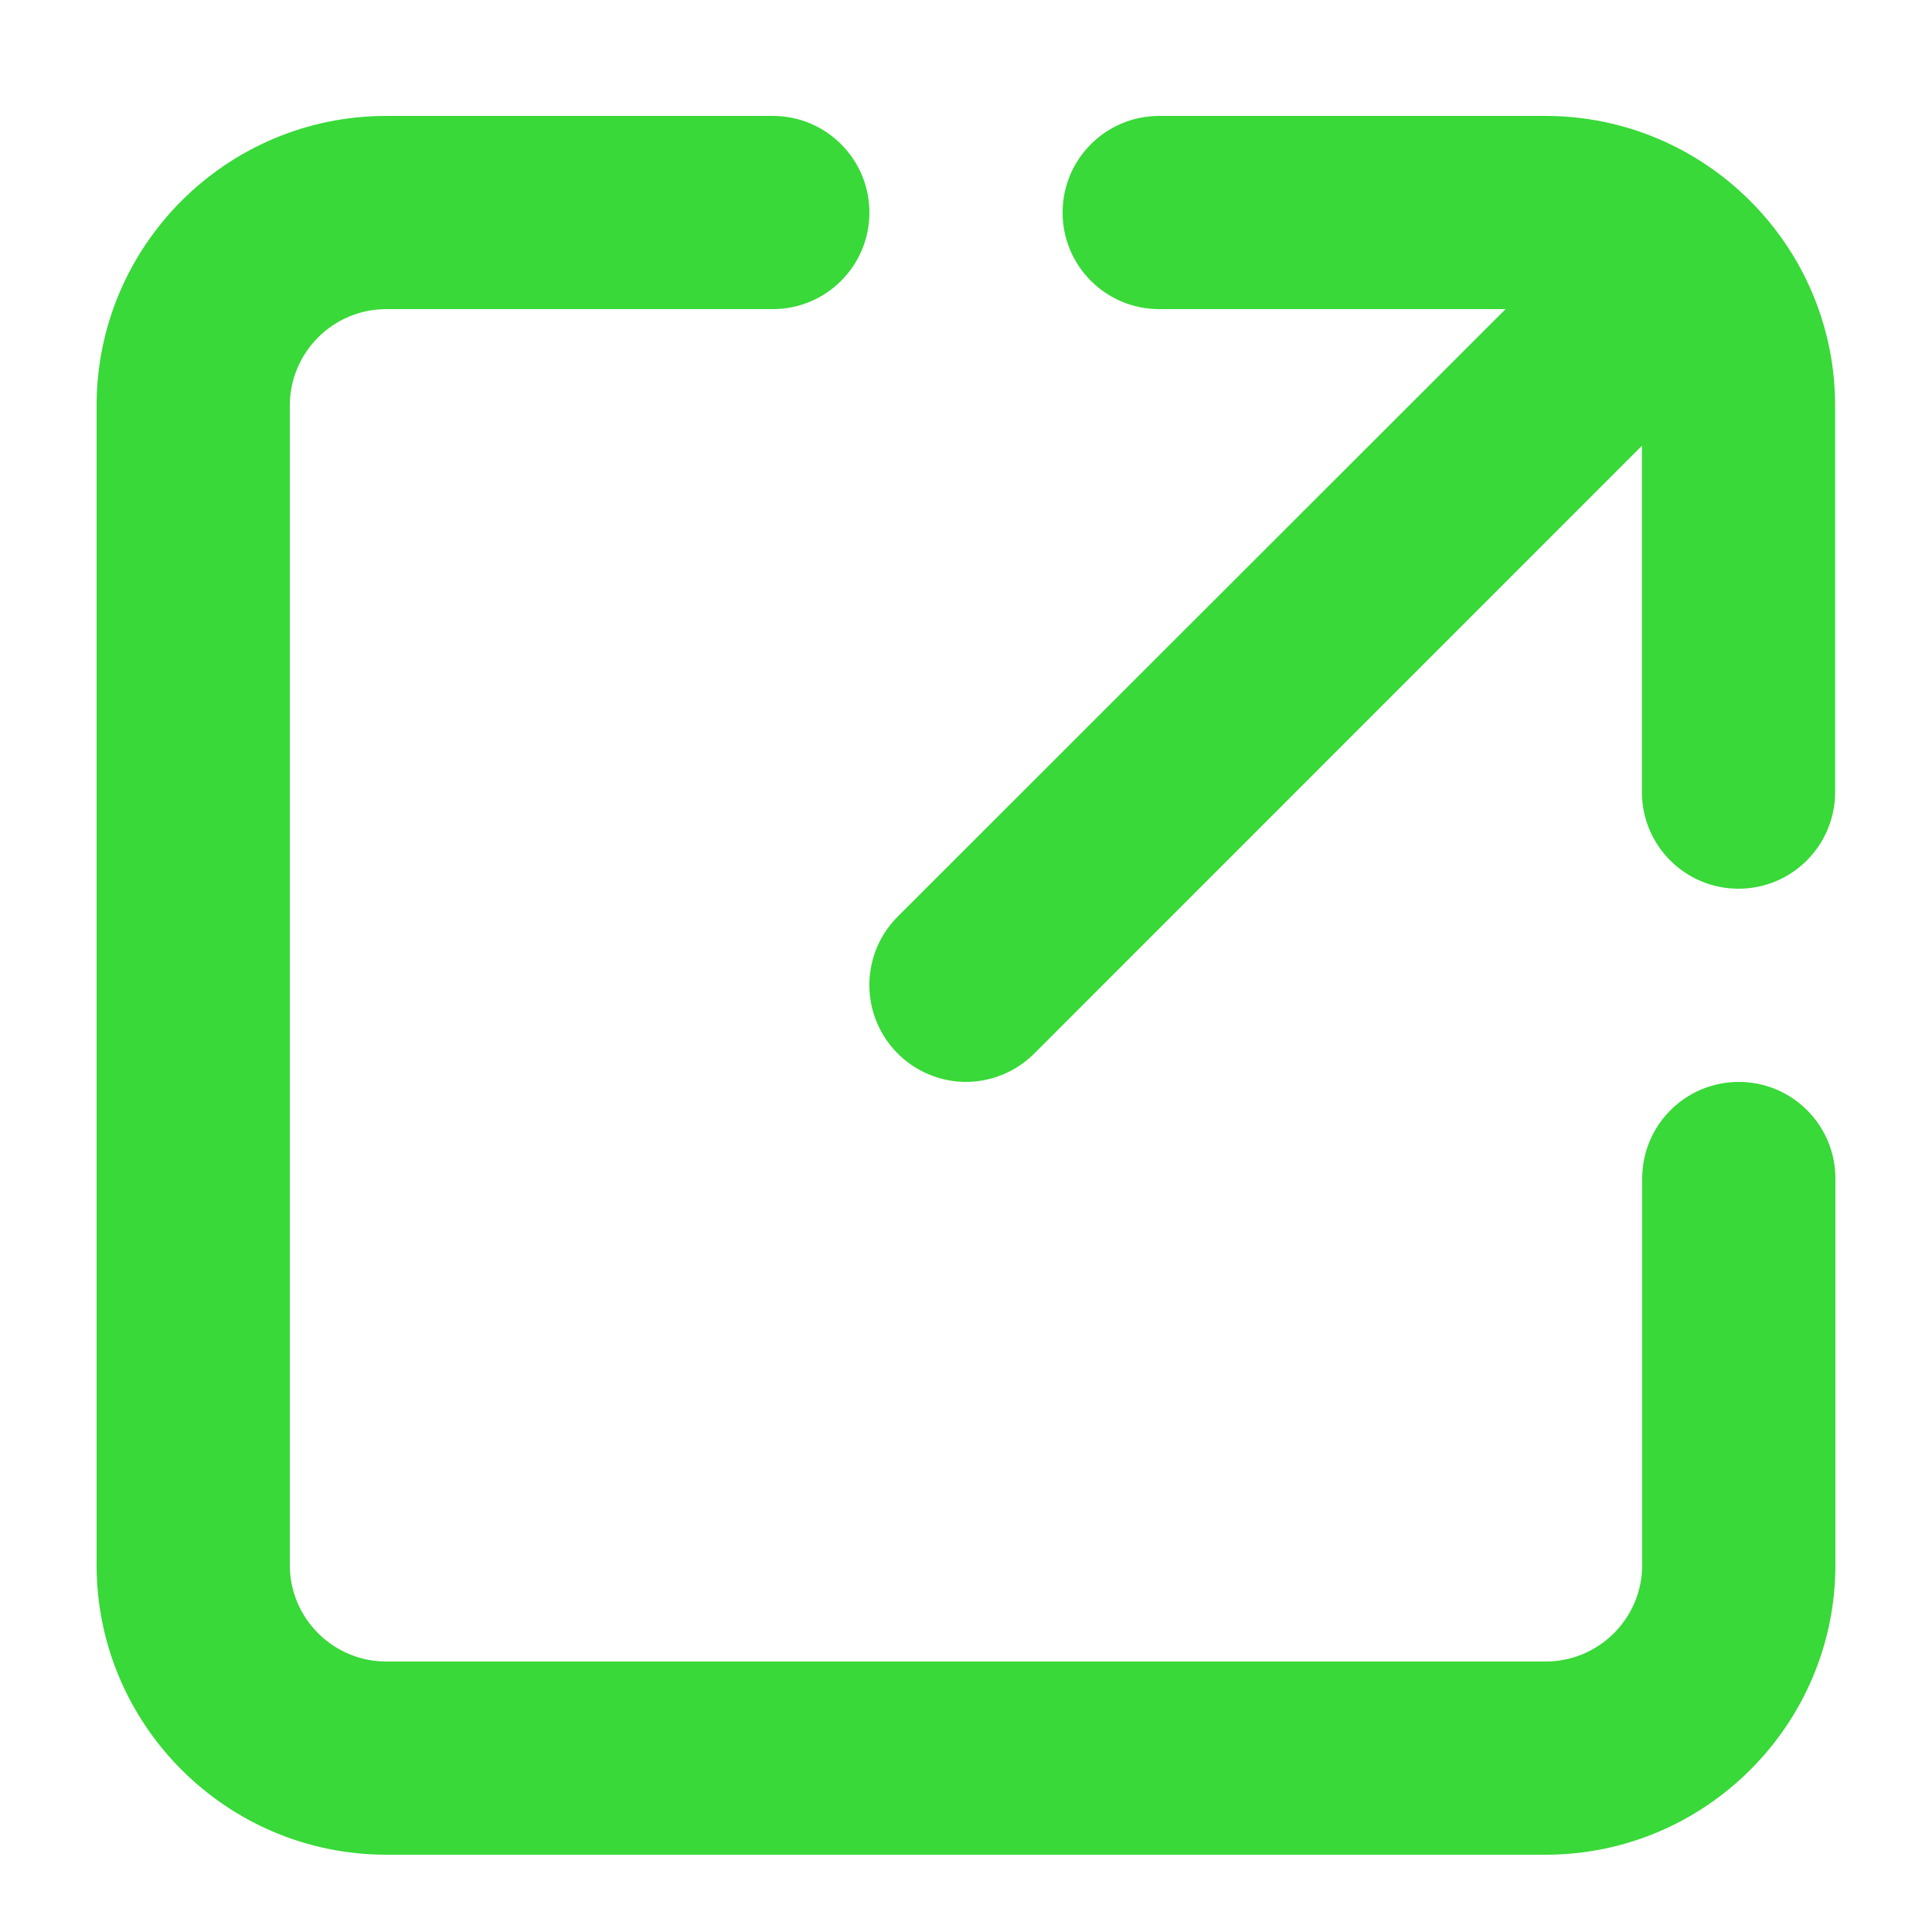
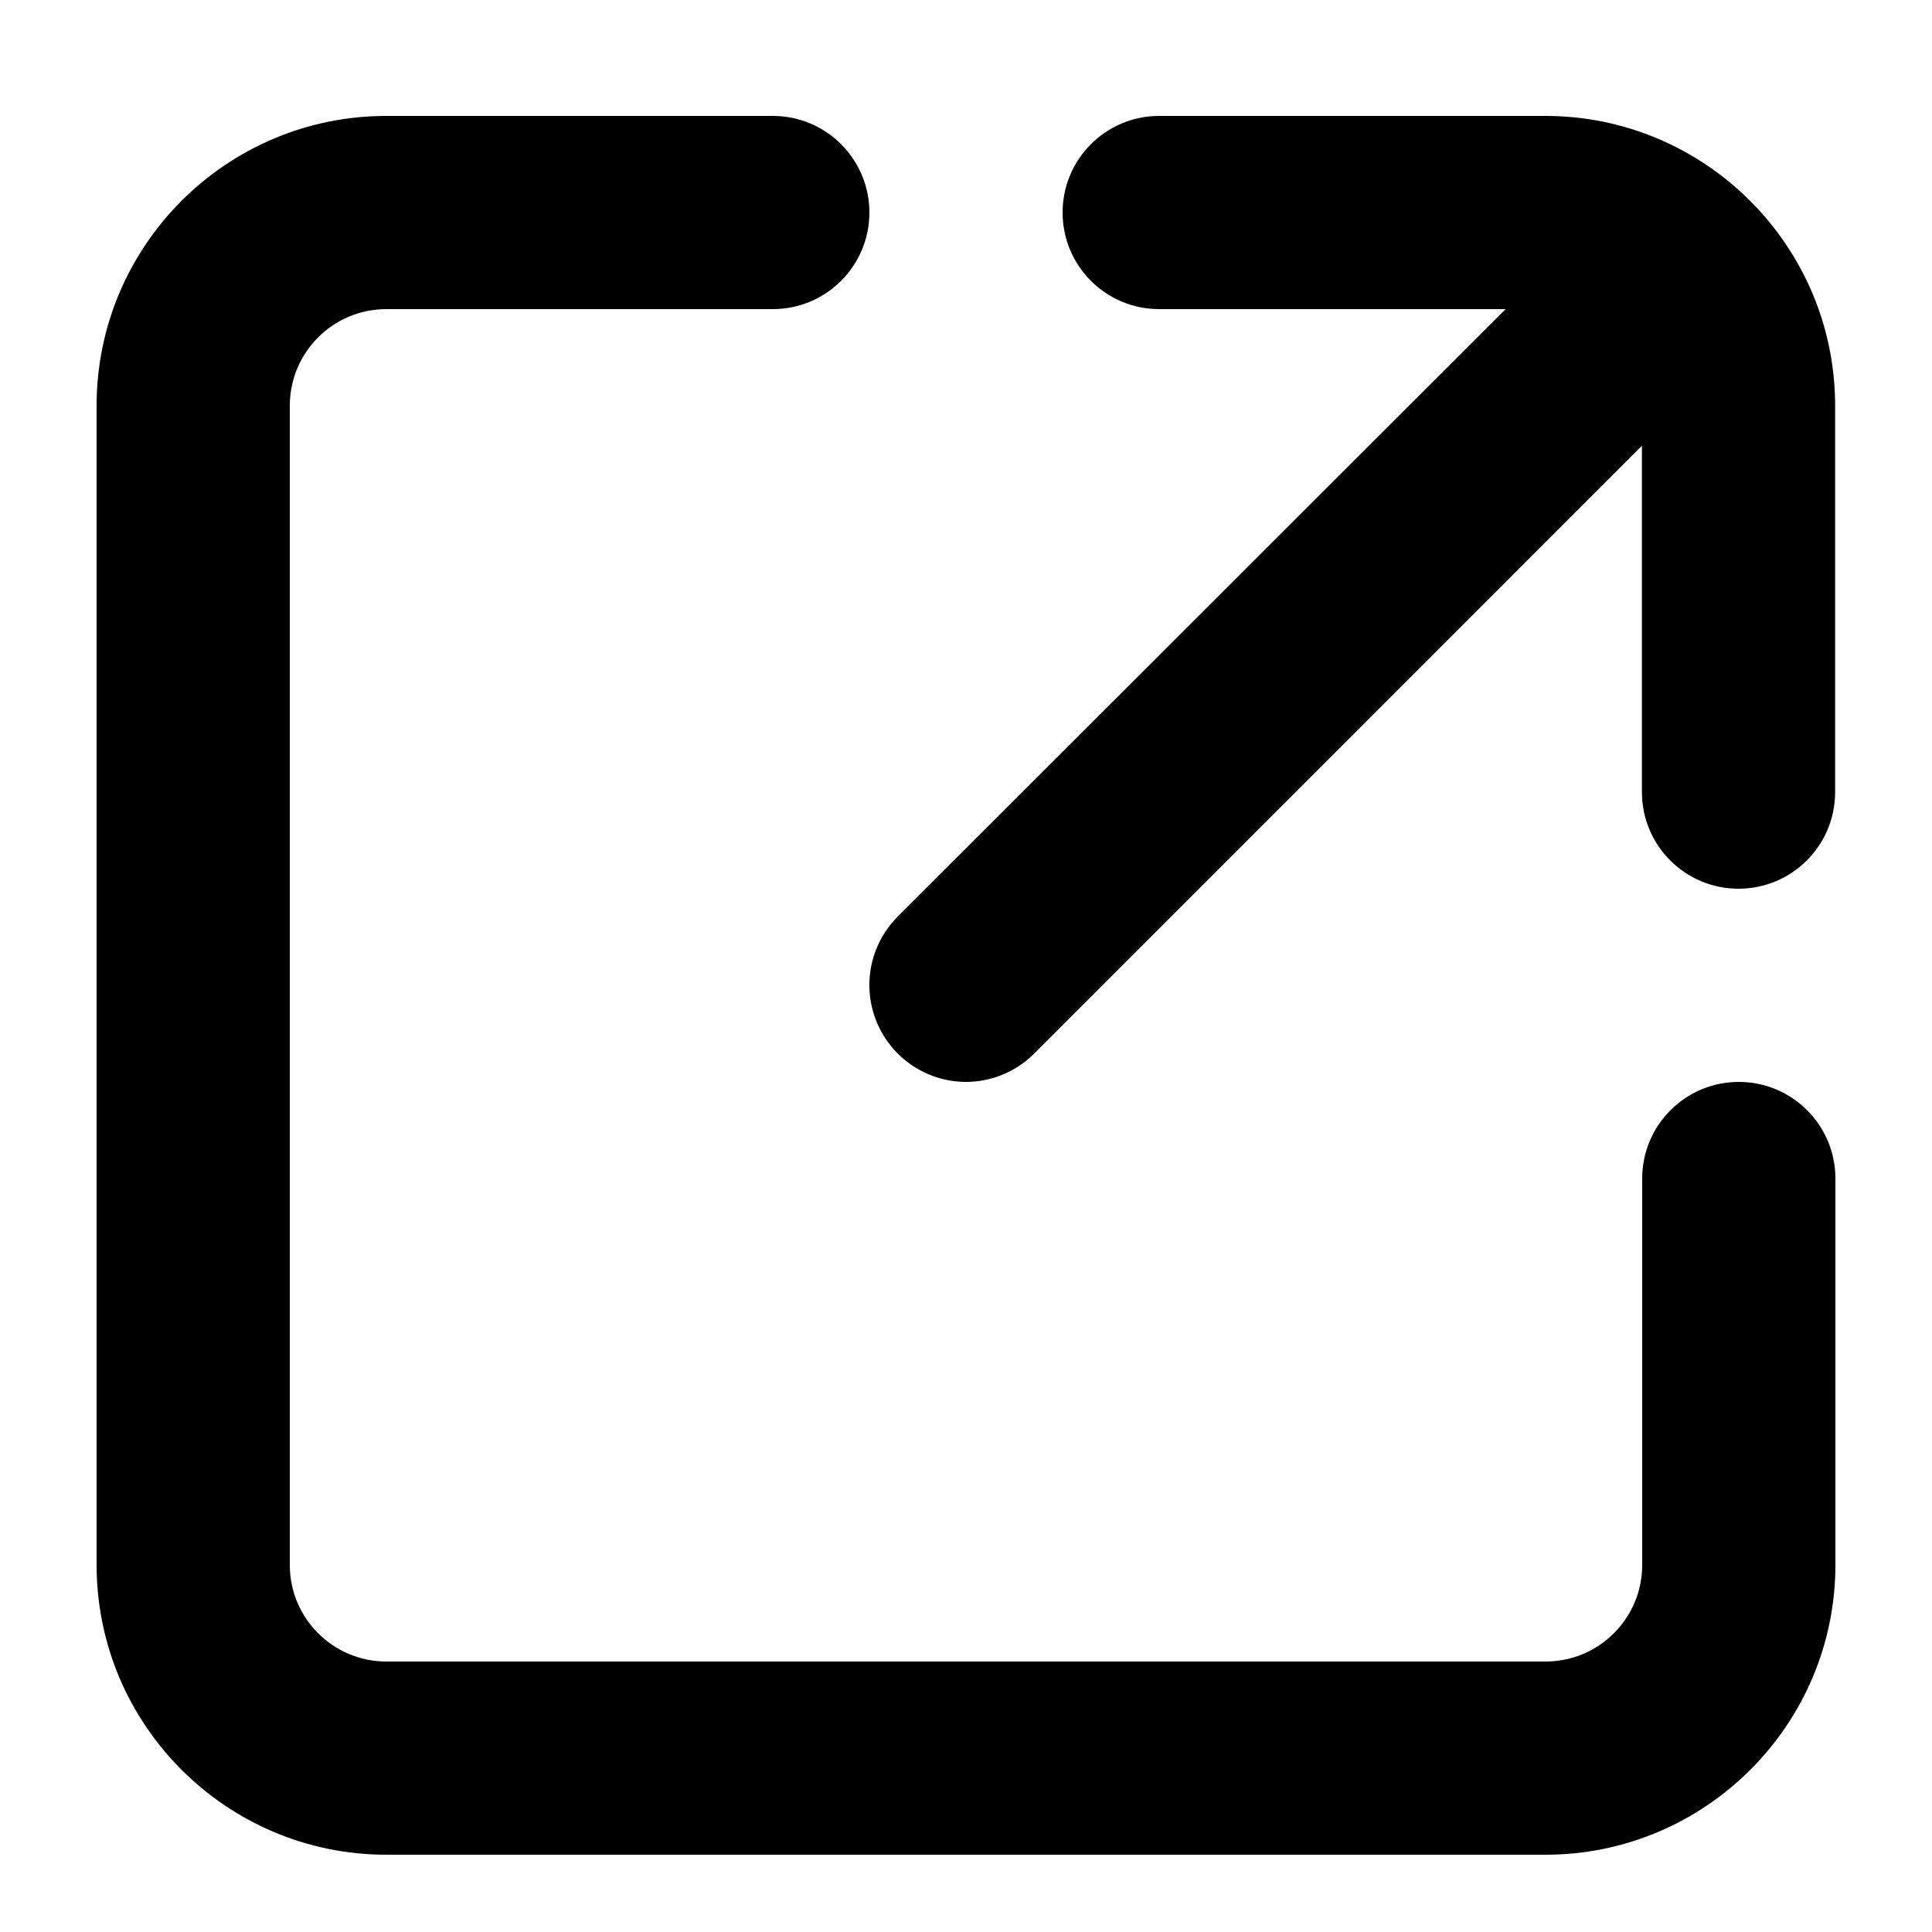
<svg xmlns="http://www.w3.org/2000/svg" width="14" height="14" fill="none">
-   <path fill-rule="evenodd" clip-rule="evenodd" d="M11.2.84H8.4a.7.7 0 0 0 0 1.4h2.51L6.503 6.644a.702.702 0 0 0 .495 1.196c.18 0 .359-.069.496-.205l4.404-4.405v2.51a.7.7 0 0 0 1.4 0v-2.8c0-1.158-.942-2.1-2.1-2.1Z" fill="#38D938" />
-   <path fill-rule="evenodd" clip-rule="evenodd" d="M12.6 7.84a.7.7 0 0 0-.7.7v2.8a.7.7 0 0 1-.7.7H2.8a.7.7 0 0 1-.7-.7v-8.4a.7.7 0 0 1 .7-.7h2.8a.7.7 0 0 0 0-1.4H2.8C1.64.84.7 1.782.7 2.94v8.4c0 1.158.941 2.1 2.1 2.1h8.4c1.157 0 2.1-.942 2.1-2.1v-2.8a.7.7 0 0 0-.7-.7Z" fill="#38D938" />
+   <path fill-rule="evenodd" clip-rule="evenodd" d="M11.2.84H8.4a.7.7 0 0 0 0 1.4h2.51L6.503 6.644a.702.702 0 0 0 .495 1.196c.18 0 .359-.069.496-.205l4.404-4.405v2.51a.7.7 0 0 0 1.4 0v-2.8c0-1.158-.942-2.1-2.1-2.1Z" fill="currentColor" />
+   <path fill-rule="evenodd" clip-rule="evenodd" d="M12.6 7.84a.7.7 0 0 0-.7.7v2.8a.7.7 0 0 1-.7.7H2.8a.7.7 0 0 1-.7-.7v-8.4a.7.7 0 0 1 .7-.7h2.8a.7.7 0 0 0 0-1.4H2.8C1.64.84.7 1.782.7 2.94v8.4c0 1.158.941 2.1 2.1 2.1h8.4c1.157 0 2.1-.942 2.1-2.1v-2.8a.7.7 0 0 0-.7-.7Z" fill="currentColor" />
</svg>
